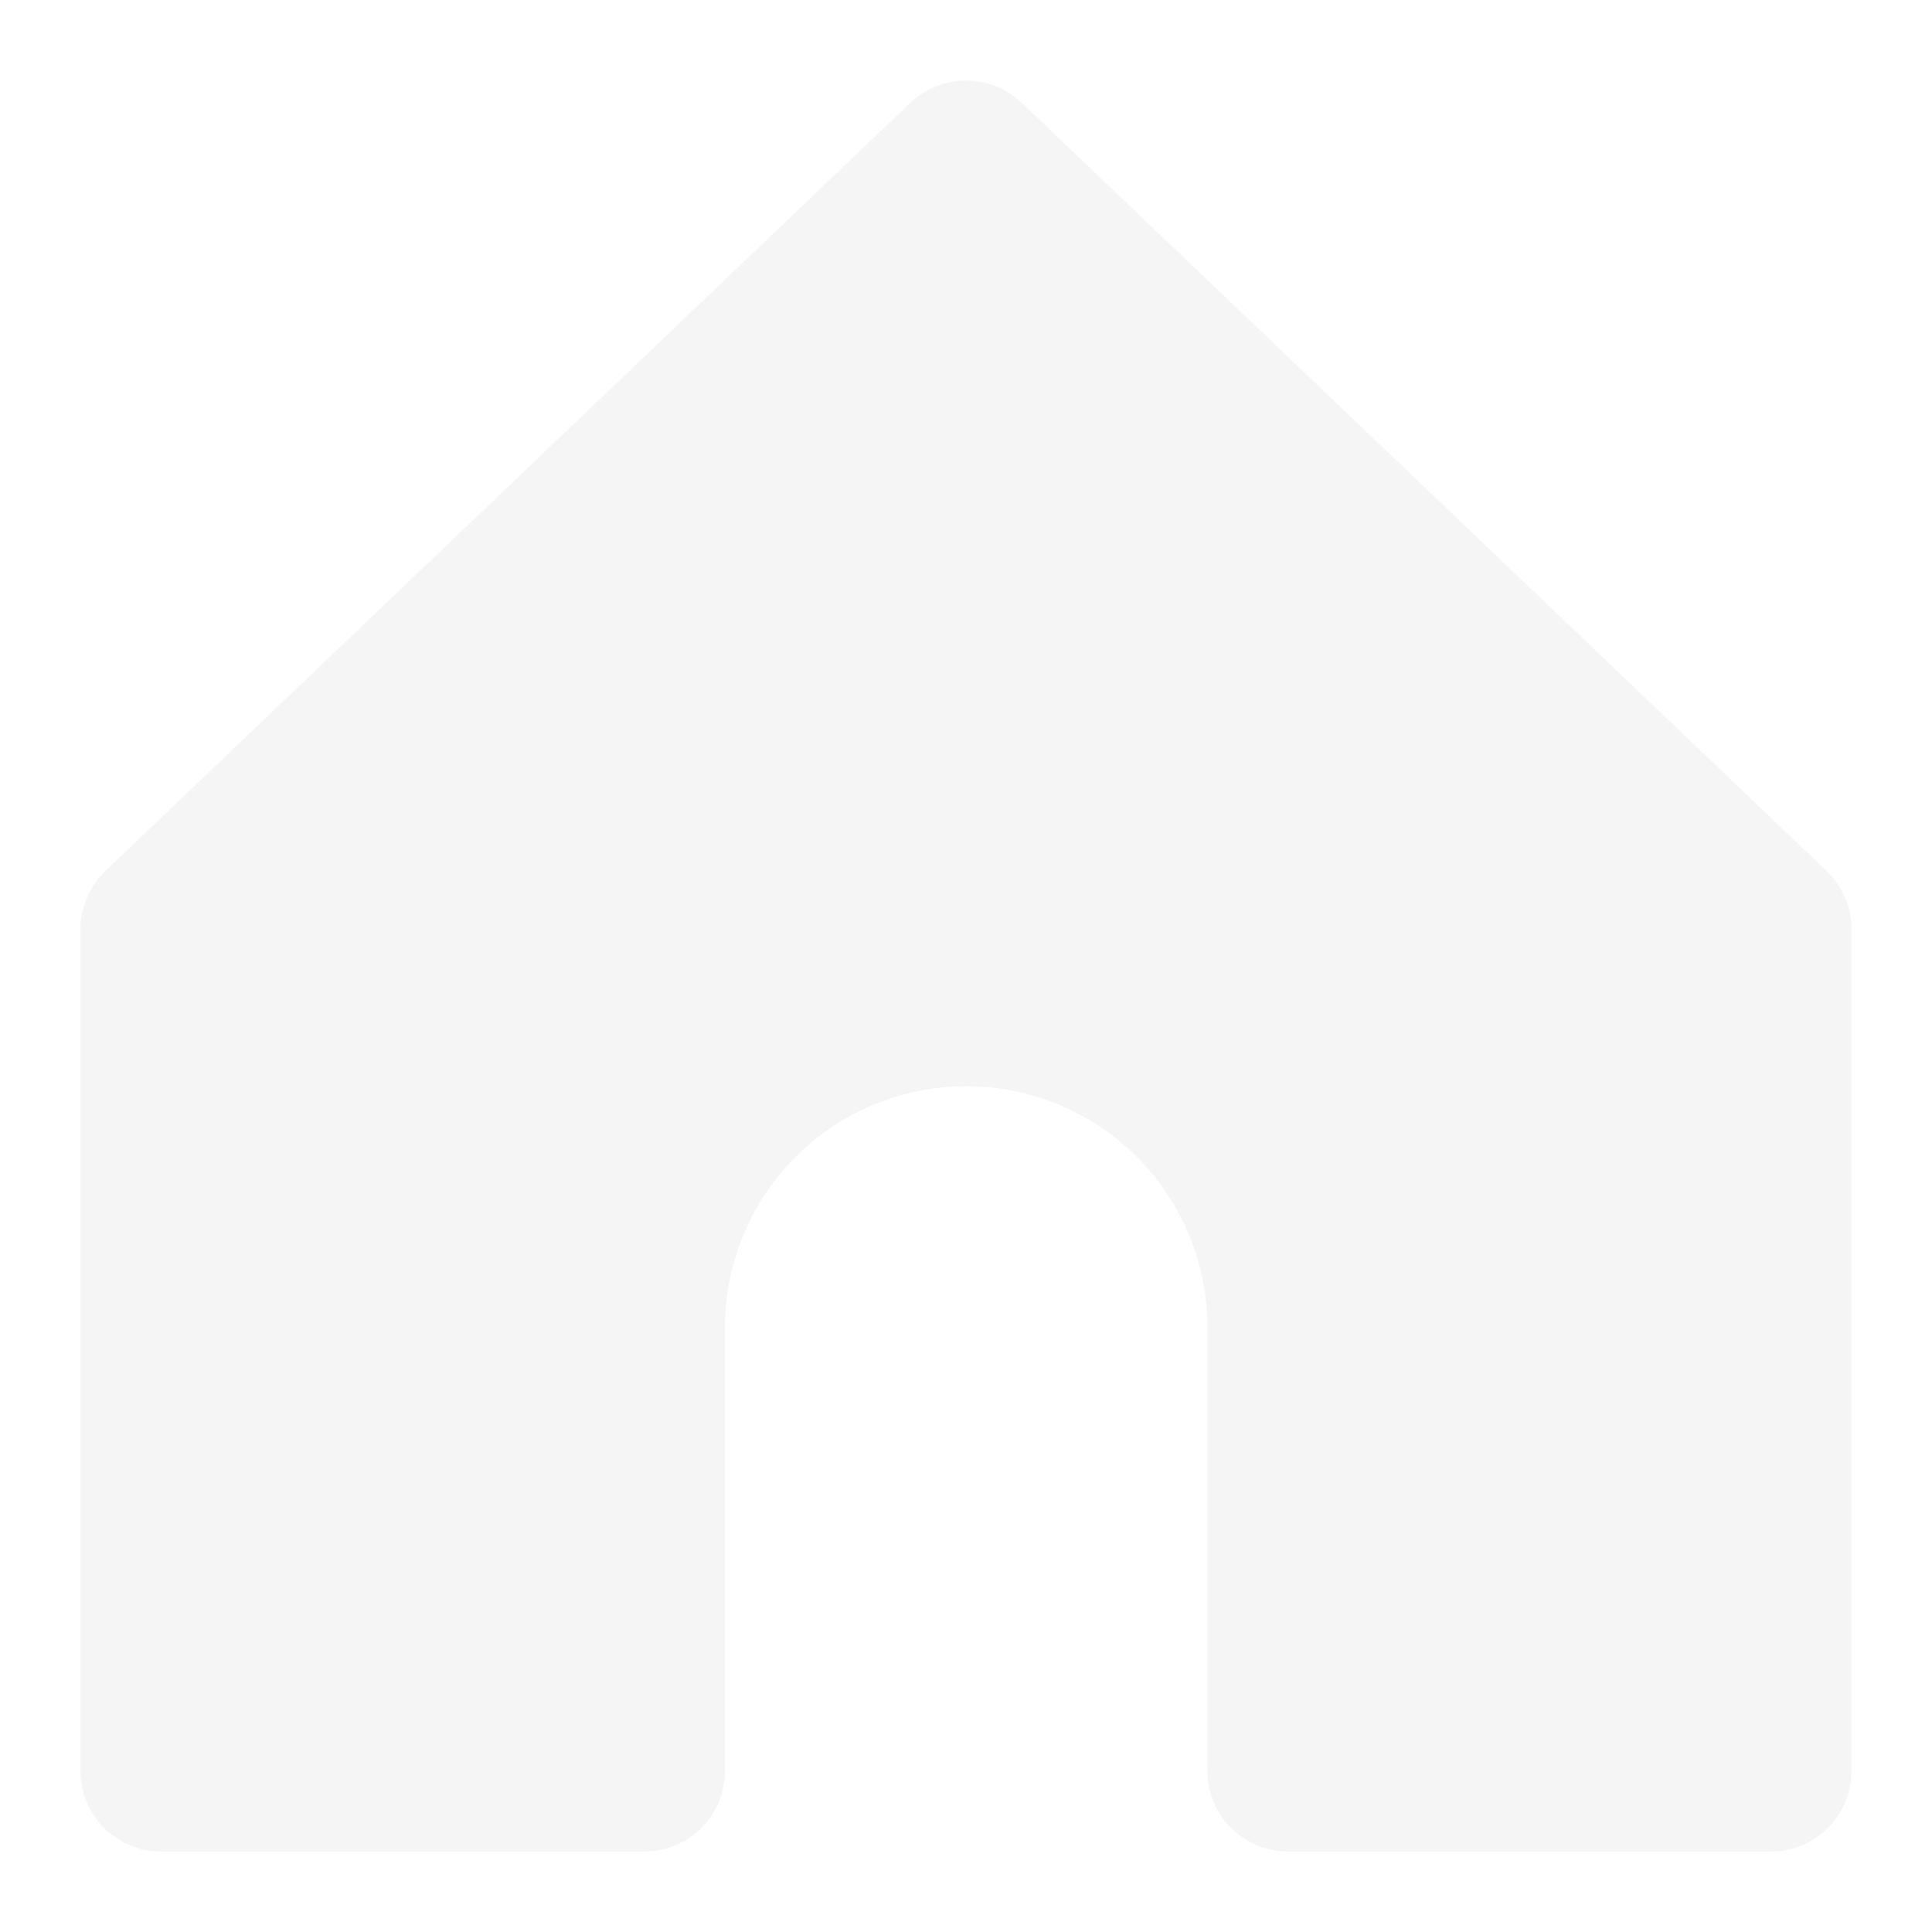
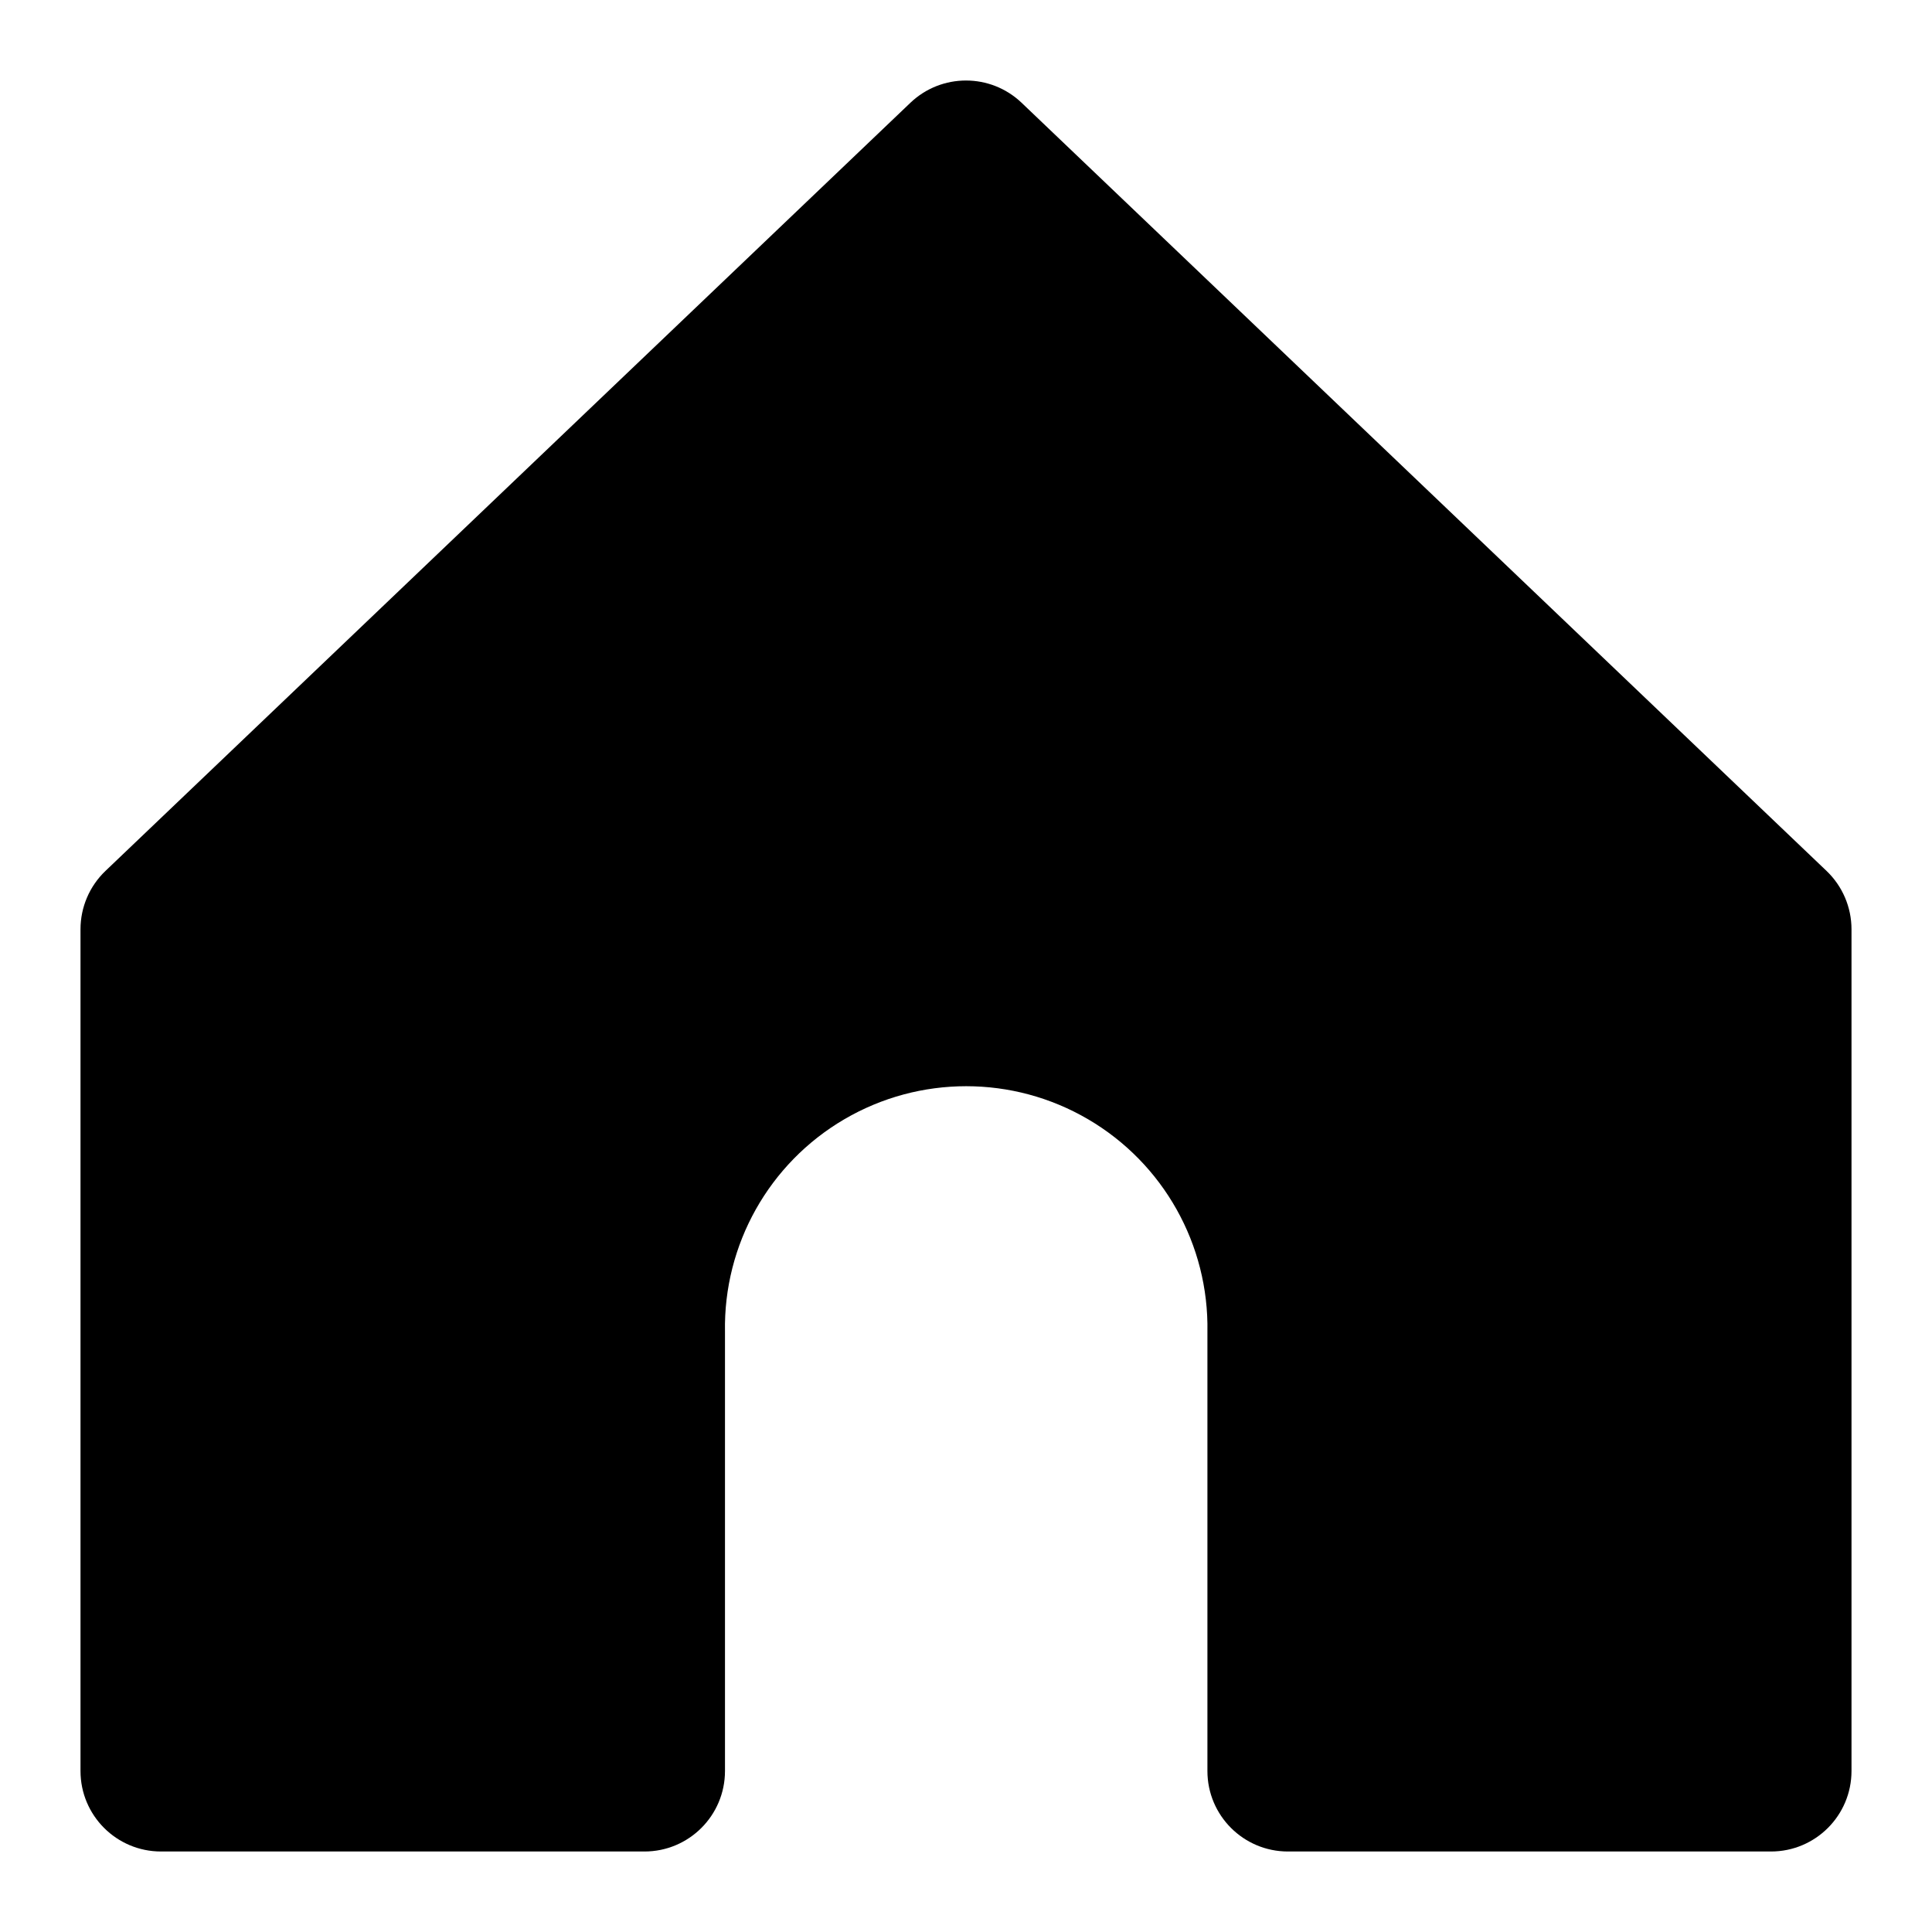
- <svg aria-label="Home" class="_ab6-" color="rgb(245, 245, 245)" fill="rgb(245, 245, 245)" height="24" role="img" viewBox="0 0 24 24" width="24">
+ <svg aria-label="Home" class="_ab6-" color="black" fill="black" height="24" role="img" viewBox="0 0 24 24" width="24">
  <path d="M22 23h-6.001a1 1 0 0 1-1-1v-5.455a2.997 2.997 0 1 0-5.993 0V22a1 1 0 0 1-1 1H2a1 1 0 0 1-1-1V11.543a1.002 1.002 0 0 1 .31-.724l10-9.543a1.001 1.001 0 0 1 1.38 0l10 9.543a1.002 1.002 0 0 1 .31.724V22a1 1 0 0 1-1 1Z" />
</svg>
